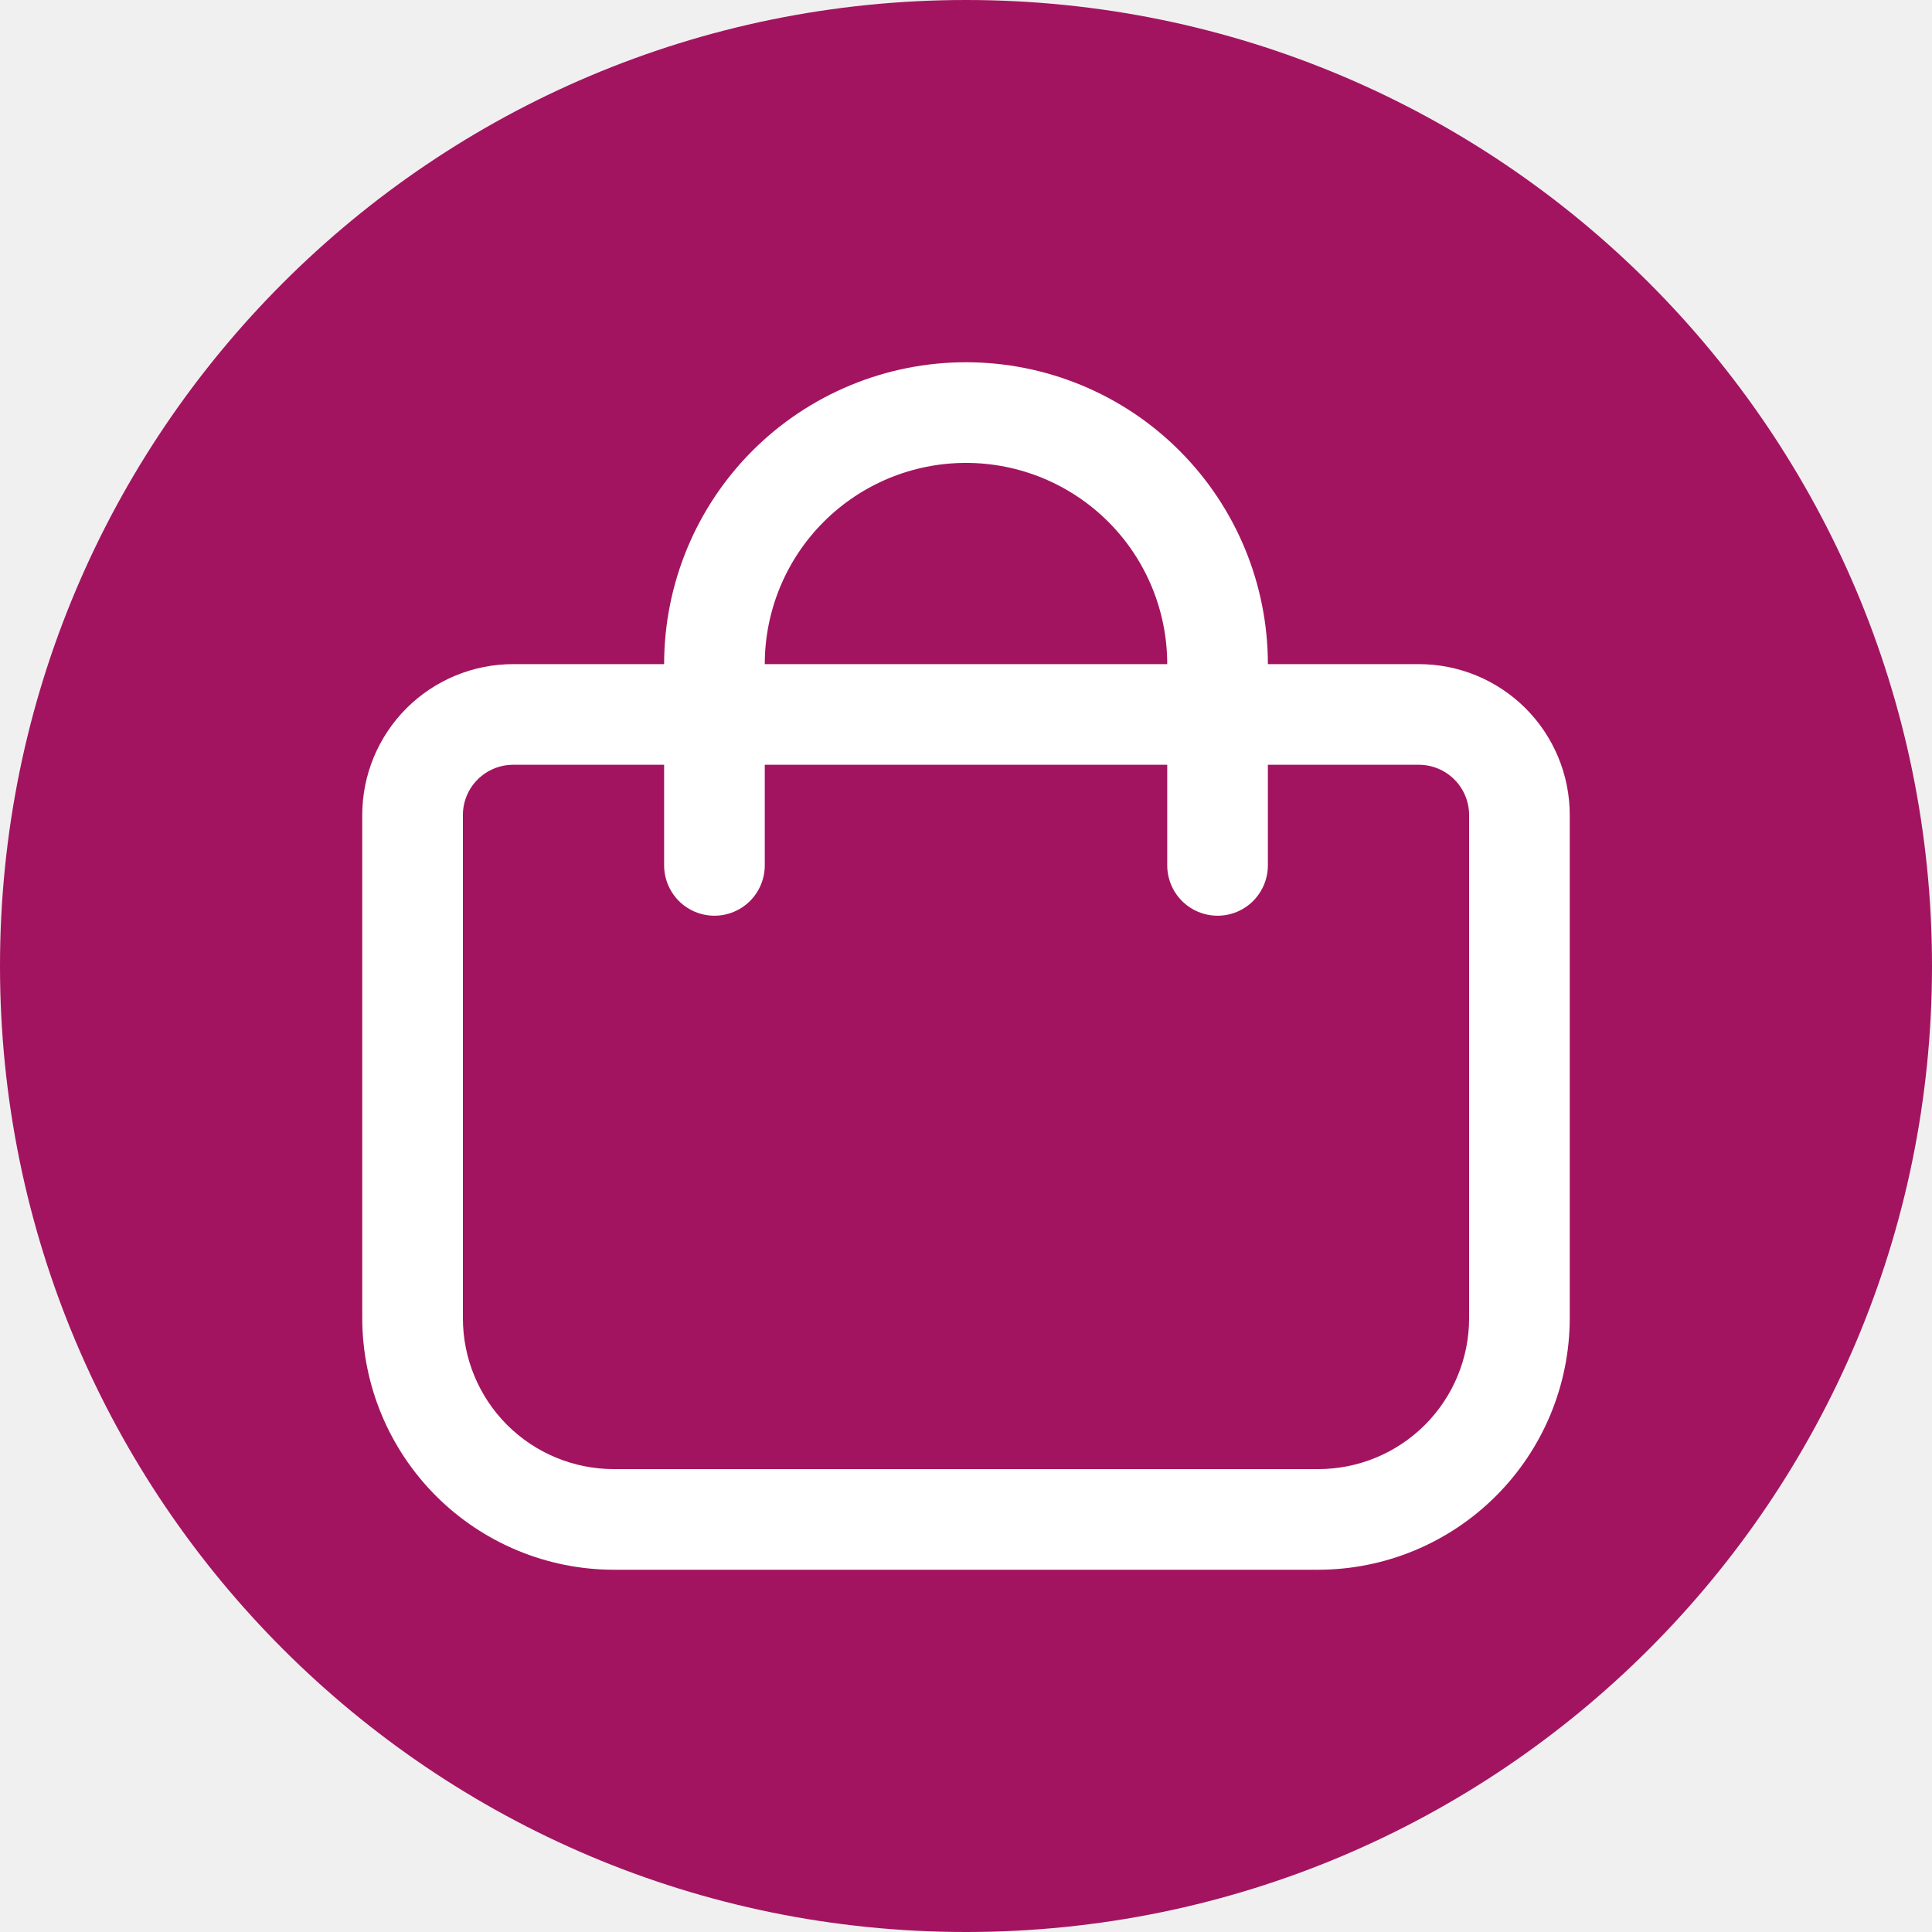
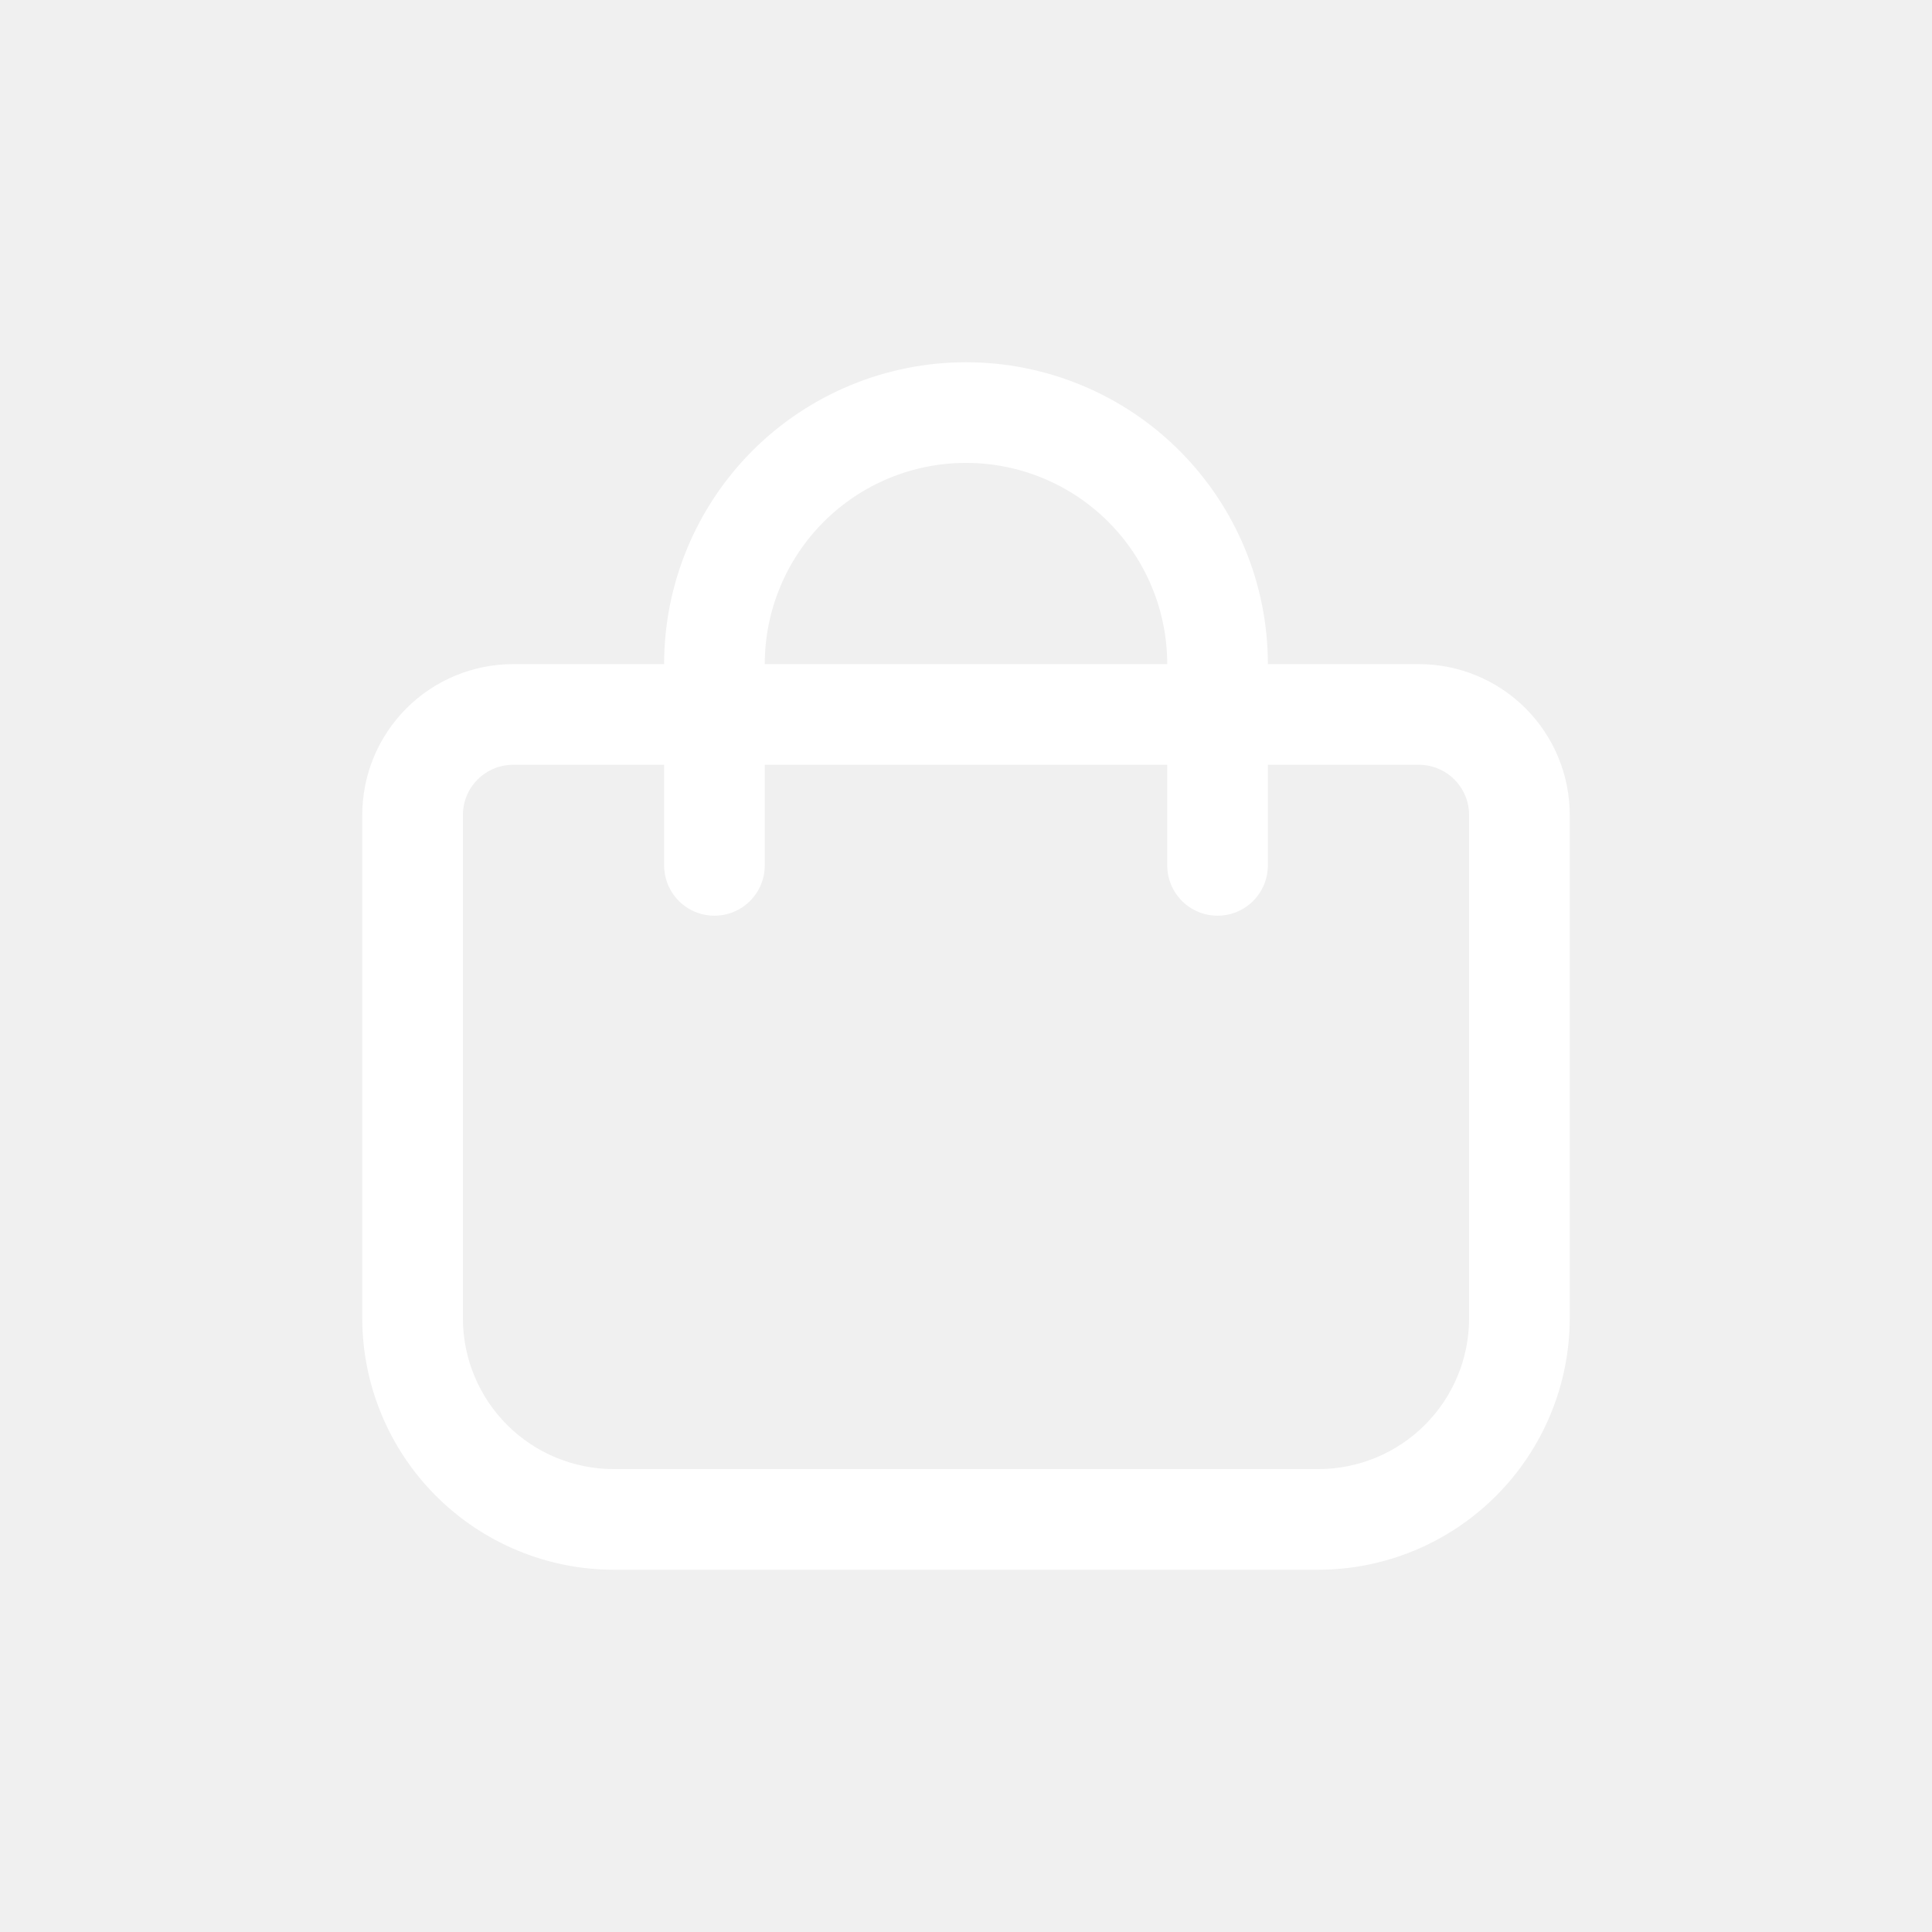
<svg xmlns="http://www.w3.org/2000/svg" width="32" height="32" viewBox="0 0 32 32" fill="none">
-   <circle cx="16" cy="16" r="16" fill="#A31460" />
  <path d="M23.5 11H21C21 9.674 20.473 8.402 19.535 7.464C18.598 6.527 17.326 6 16 6C14.674 6 13.402 6.527 12.464 7.464C11.527 8.402 11 9.674 11 11H8.5C7.837 11 7.201 11.263 6.732 11.732C6.263 12.201 6 12.837 6 13.5V21.833C6.001 22.938 6.441 23.997 7.222 24.778C8.003 25.559 9.062 25.999 10.167 26H21.833C22.938 25.999 23.997 25.559 24.778 24.778C25.559 23.997 25.999 22.938 26 21.833V13.5C26 12.837 25.737 12.201 25.268 11.732C24.799 11.263 24.163 11 23.5 11ZM16 7.667C16.884 7.667 17.732 8.018 18.357 8.643C18.982 9.268 19.333 10.116 19.333 11H12.667C12.667 10.116 13.018 9.268 13.643 8.643C14.268 8.018 15.116 7.667 16 7.667ZM24.333 21.833C24.333 22.496 24.07 23.132 23.601 23.601C23.132 24.07 22.496 24.333 21.833 24.333H10.167C9.504 24.333 8.868 24.07 8.399 23.601C7.93 23.132 7.667 22.496 7.667 21.833V13.5C7.667 13.279 7.754 13.067 7.911 12.911C8.067 12.755 8.279 12.667 8.5 12.667H11V14.333C11 14.554 11.088 14.766 11.244 14.923C11.4 15.079 11.612 15.167 11.833 15.167C12.054 15.167 12.266 15.079 12.423 14.923C12.579 14.766 12.667 14.554 12.667 14.333V12.667H19.333V14.333C19.333 14.554 19.421 14.766 19.577 14.923C19.734 15.079 19.946 15.167 20.167 15.167C20.388 15.167 20.6 15.079 20.756 14.923C20.912 14.766 21 14.554 21 14.333V12.667H23.5C23.721 12.667 23.933 12.755 24.089 12.911C24.245 13.067 24.333 13.279 24.333 13.5V21.833Z" fill="white" />
</svg>
